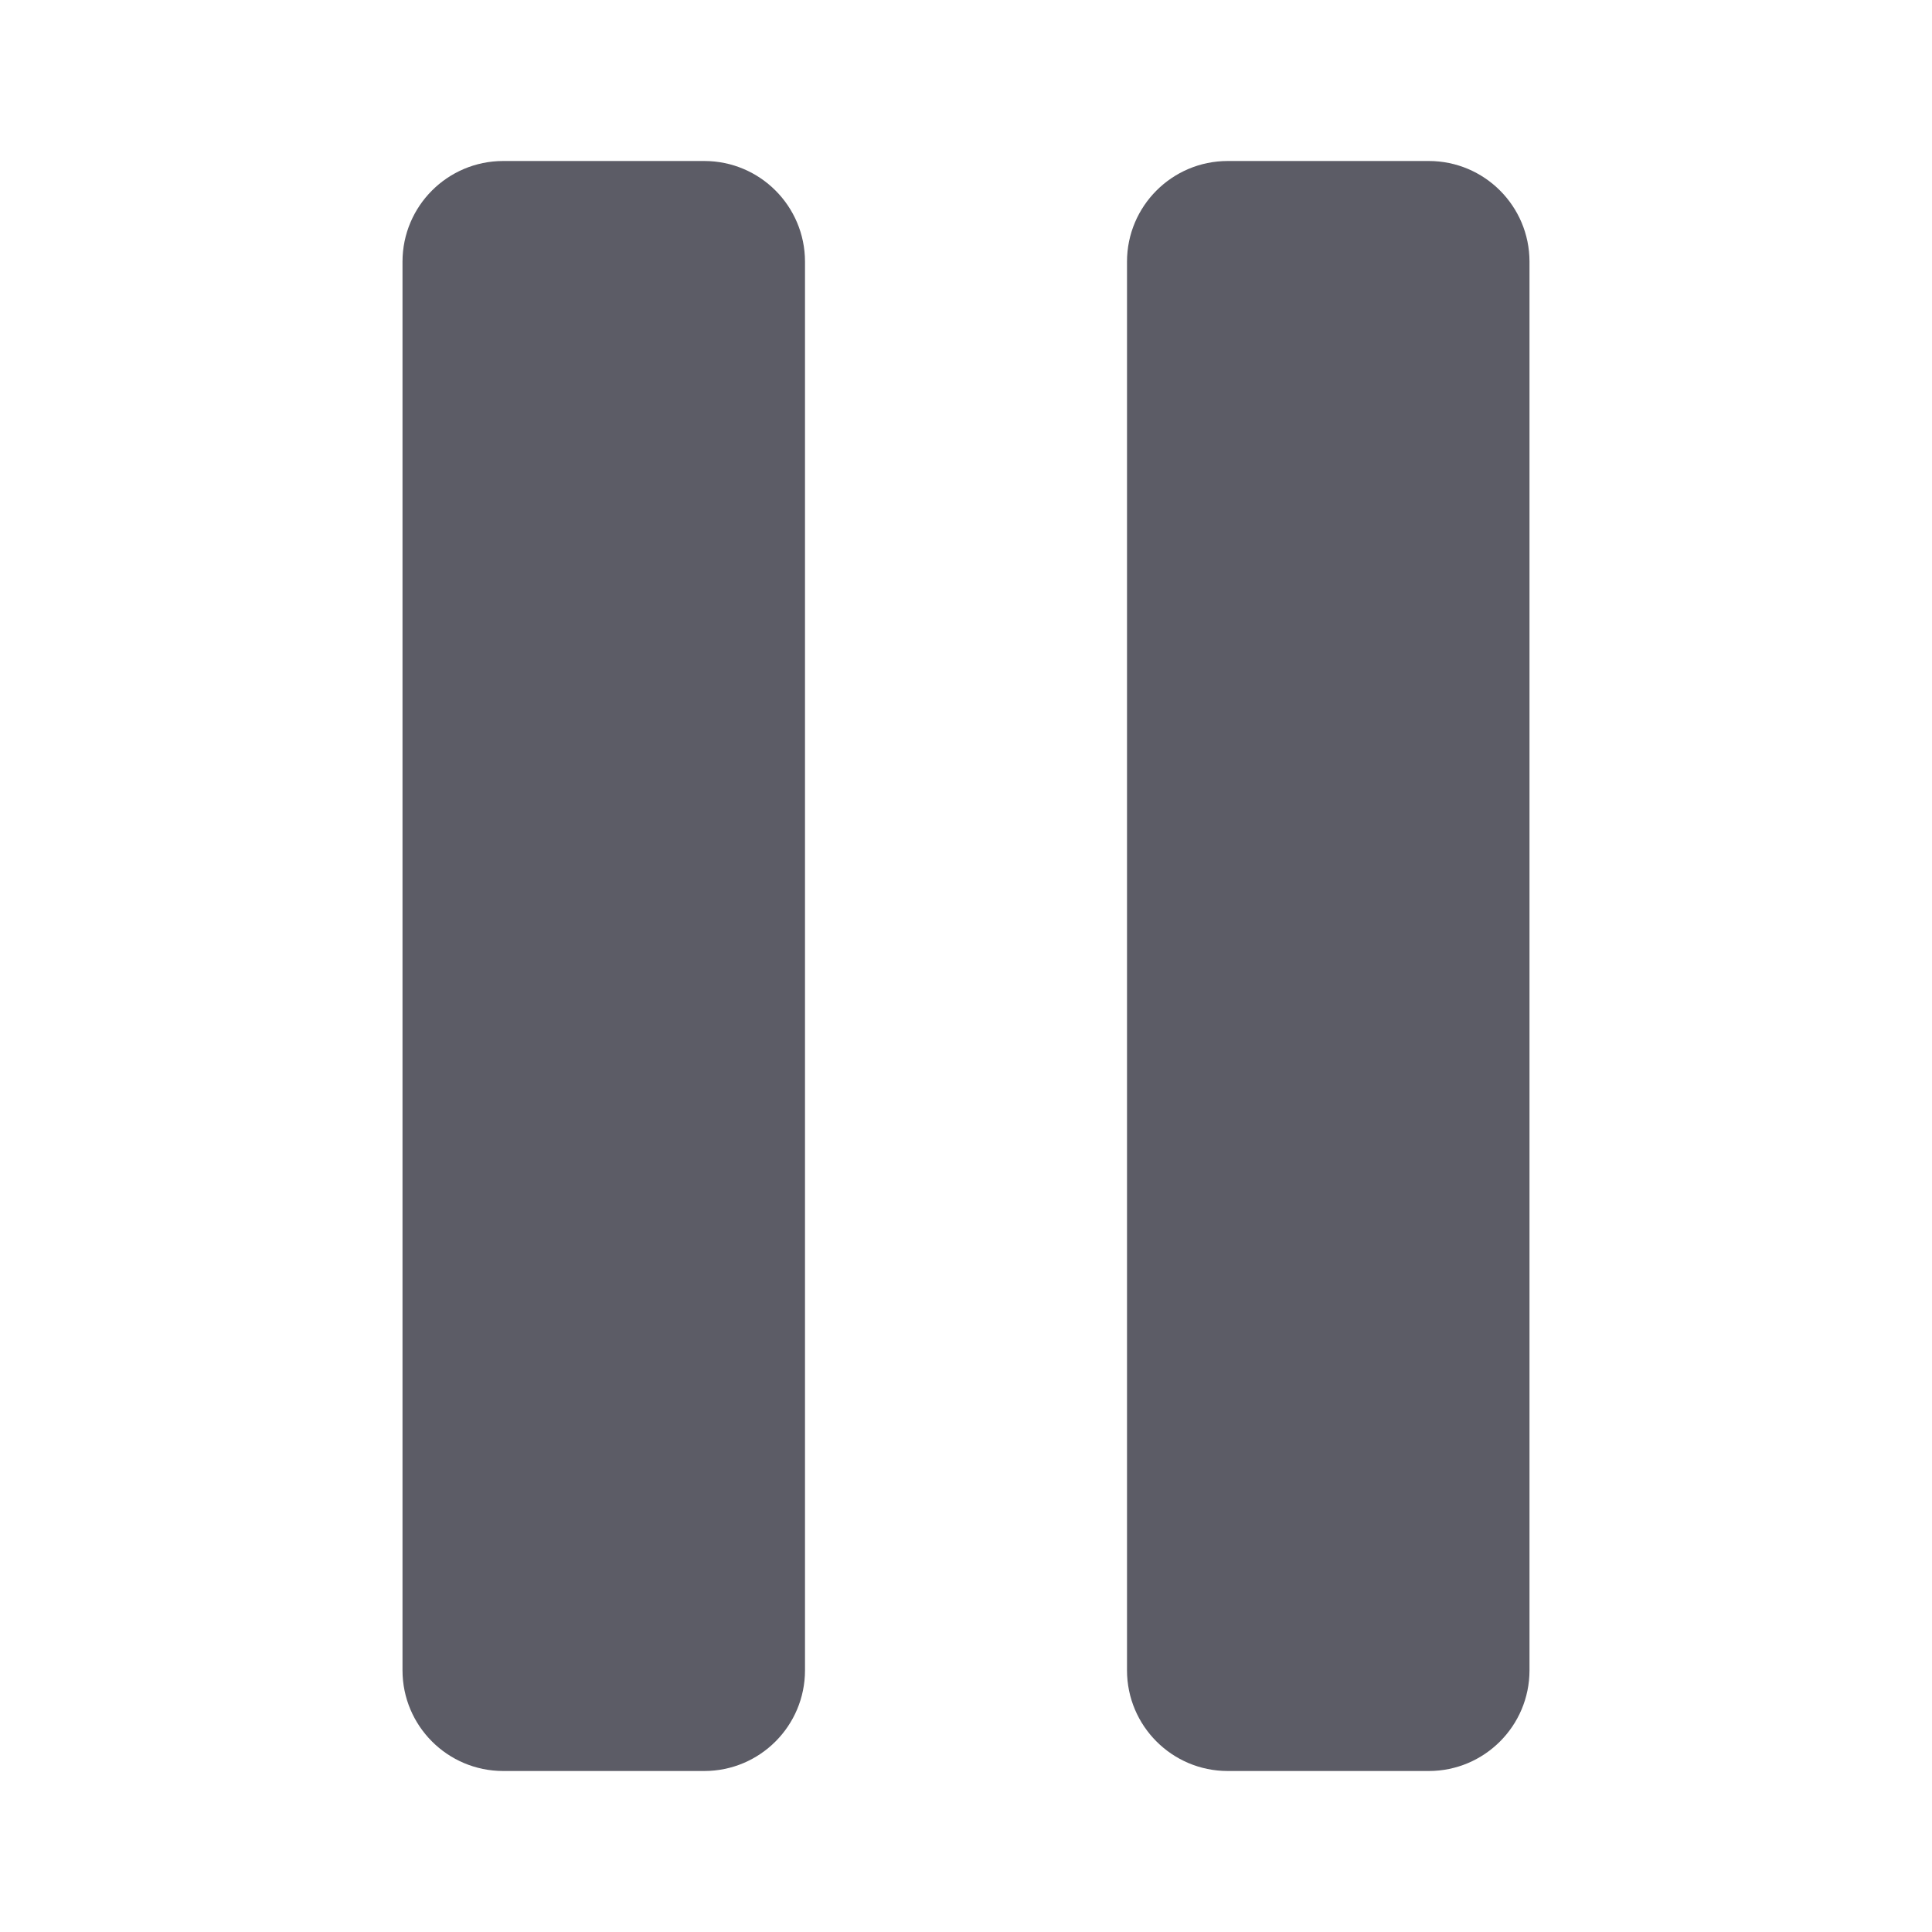
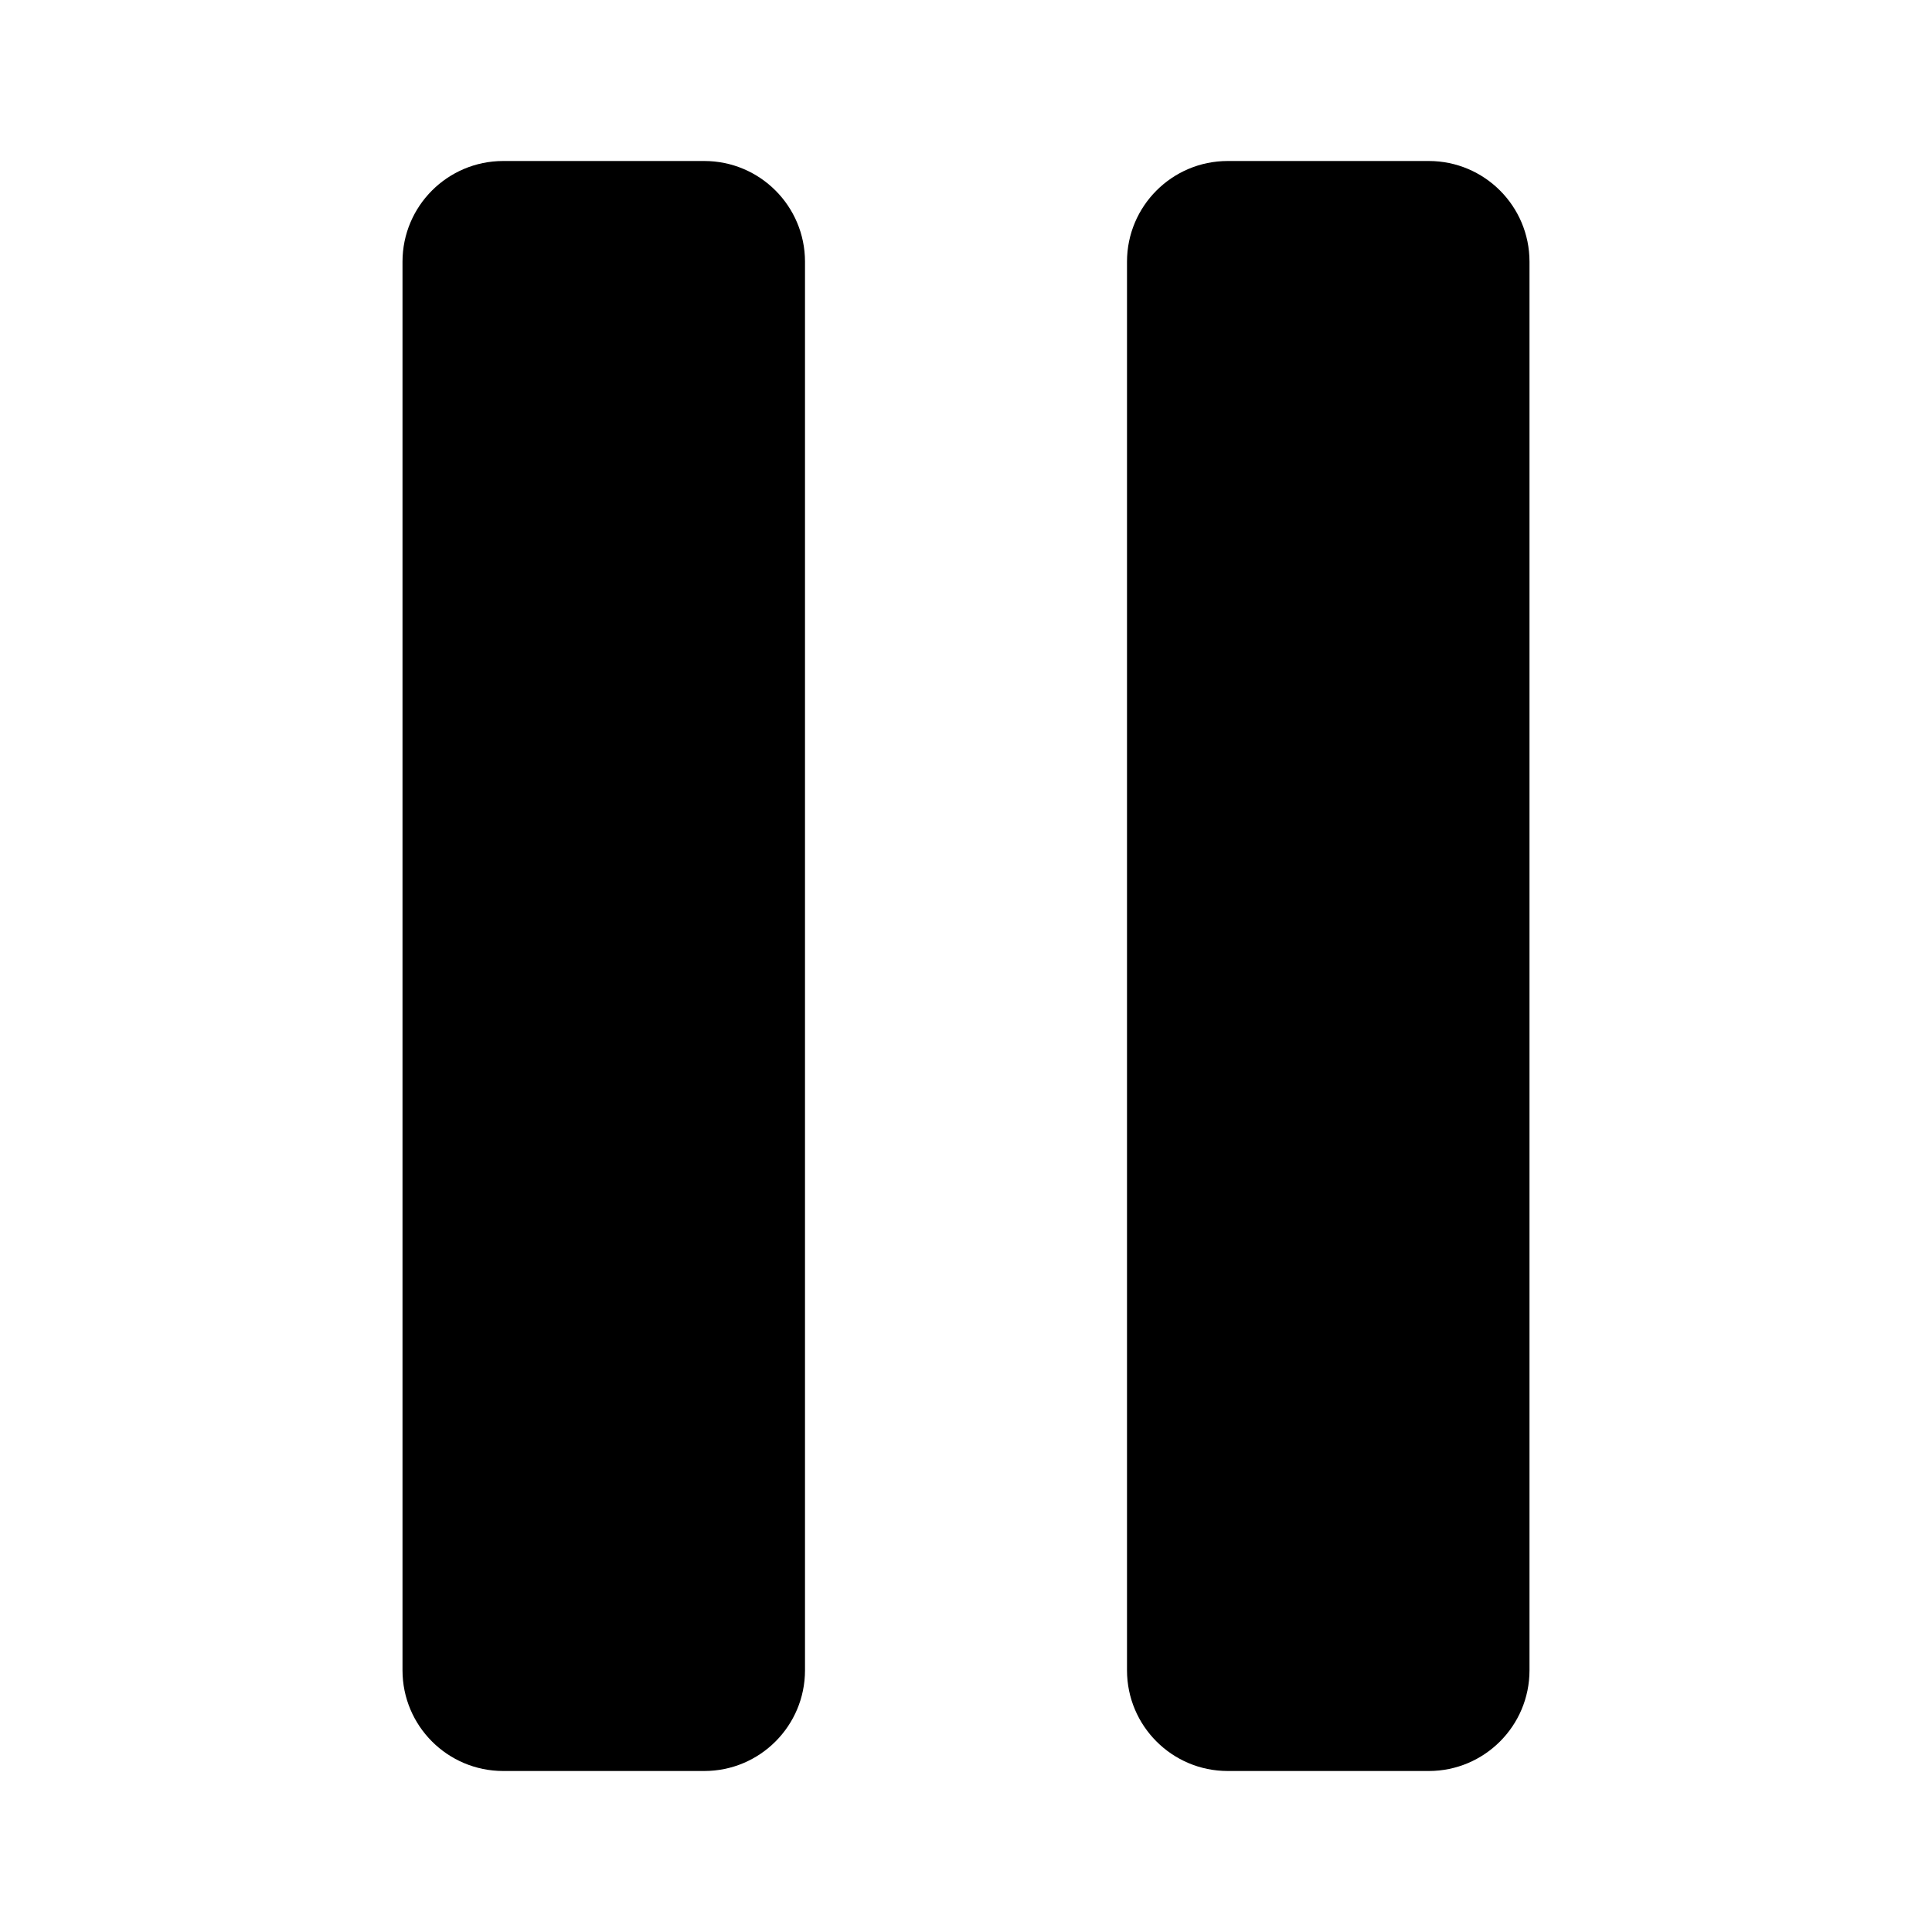
<svg xmlns="http://www.w3.org/2000/svg" viewBox="0 0 1024 1024" version="1.1" width="1em" height="1em">
-   <path d="M426.667 138.667v746.667a53.393 53.393 0 0 1-53.333 53.333H266.667a53.393 53.393 0 0 1-53.333-53.333V138.667a53.393 53.393 0 0 1 53.333-53.333h106.667a53.393 53.393 0 0 1 53.333 53.333z m330.667-53.333H650.667a53.393 53.393 0 0 0-53.333 53.333v746.667a53.393 53.393 0 0 0 53.333 53.333h106.667a53.393 53.393 0 0 0 53.333-53.333V138.667a53.393 53.393 0 0 0-53.333-53.333z" fill="#5C5C66" />
+   <path d="M426.667 138.667v746.667a53.393 53.393 0 0 1-53.333 53.333H266.667a53.393 53.393 0 0 1-53.333-53.333V138.667a53.393 53.393 0 0 1 53.333-53.333h106.667a53.393 53.393 0 0 1 53.333 53.333z m330.667-53.333H650.667a53.393 53.393 0 0 0-53.333 53.333v746.667a53.393 53.393 0 0 0 53.333 53.333h106.667a53.393 53.393 0 0 0 53.333-53.333V138.667a53.393 53.393 0 0 0-53.333-53.333z" />
</svg>
